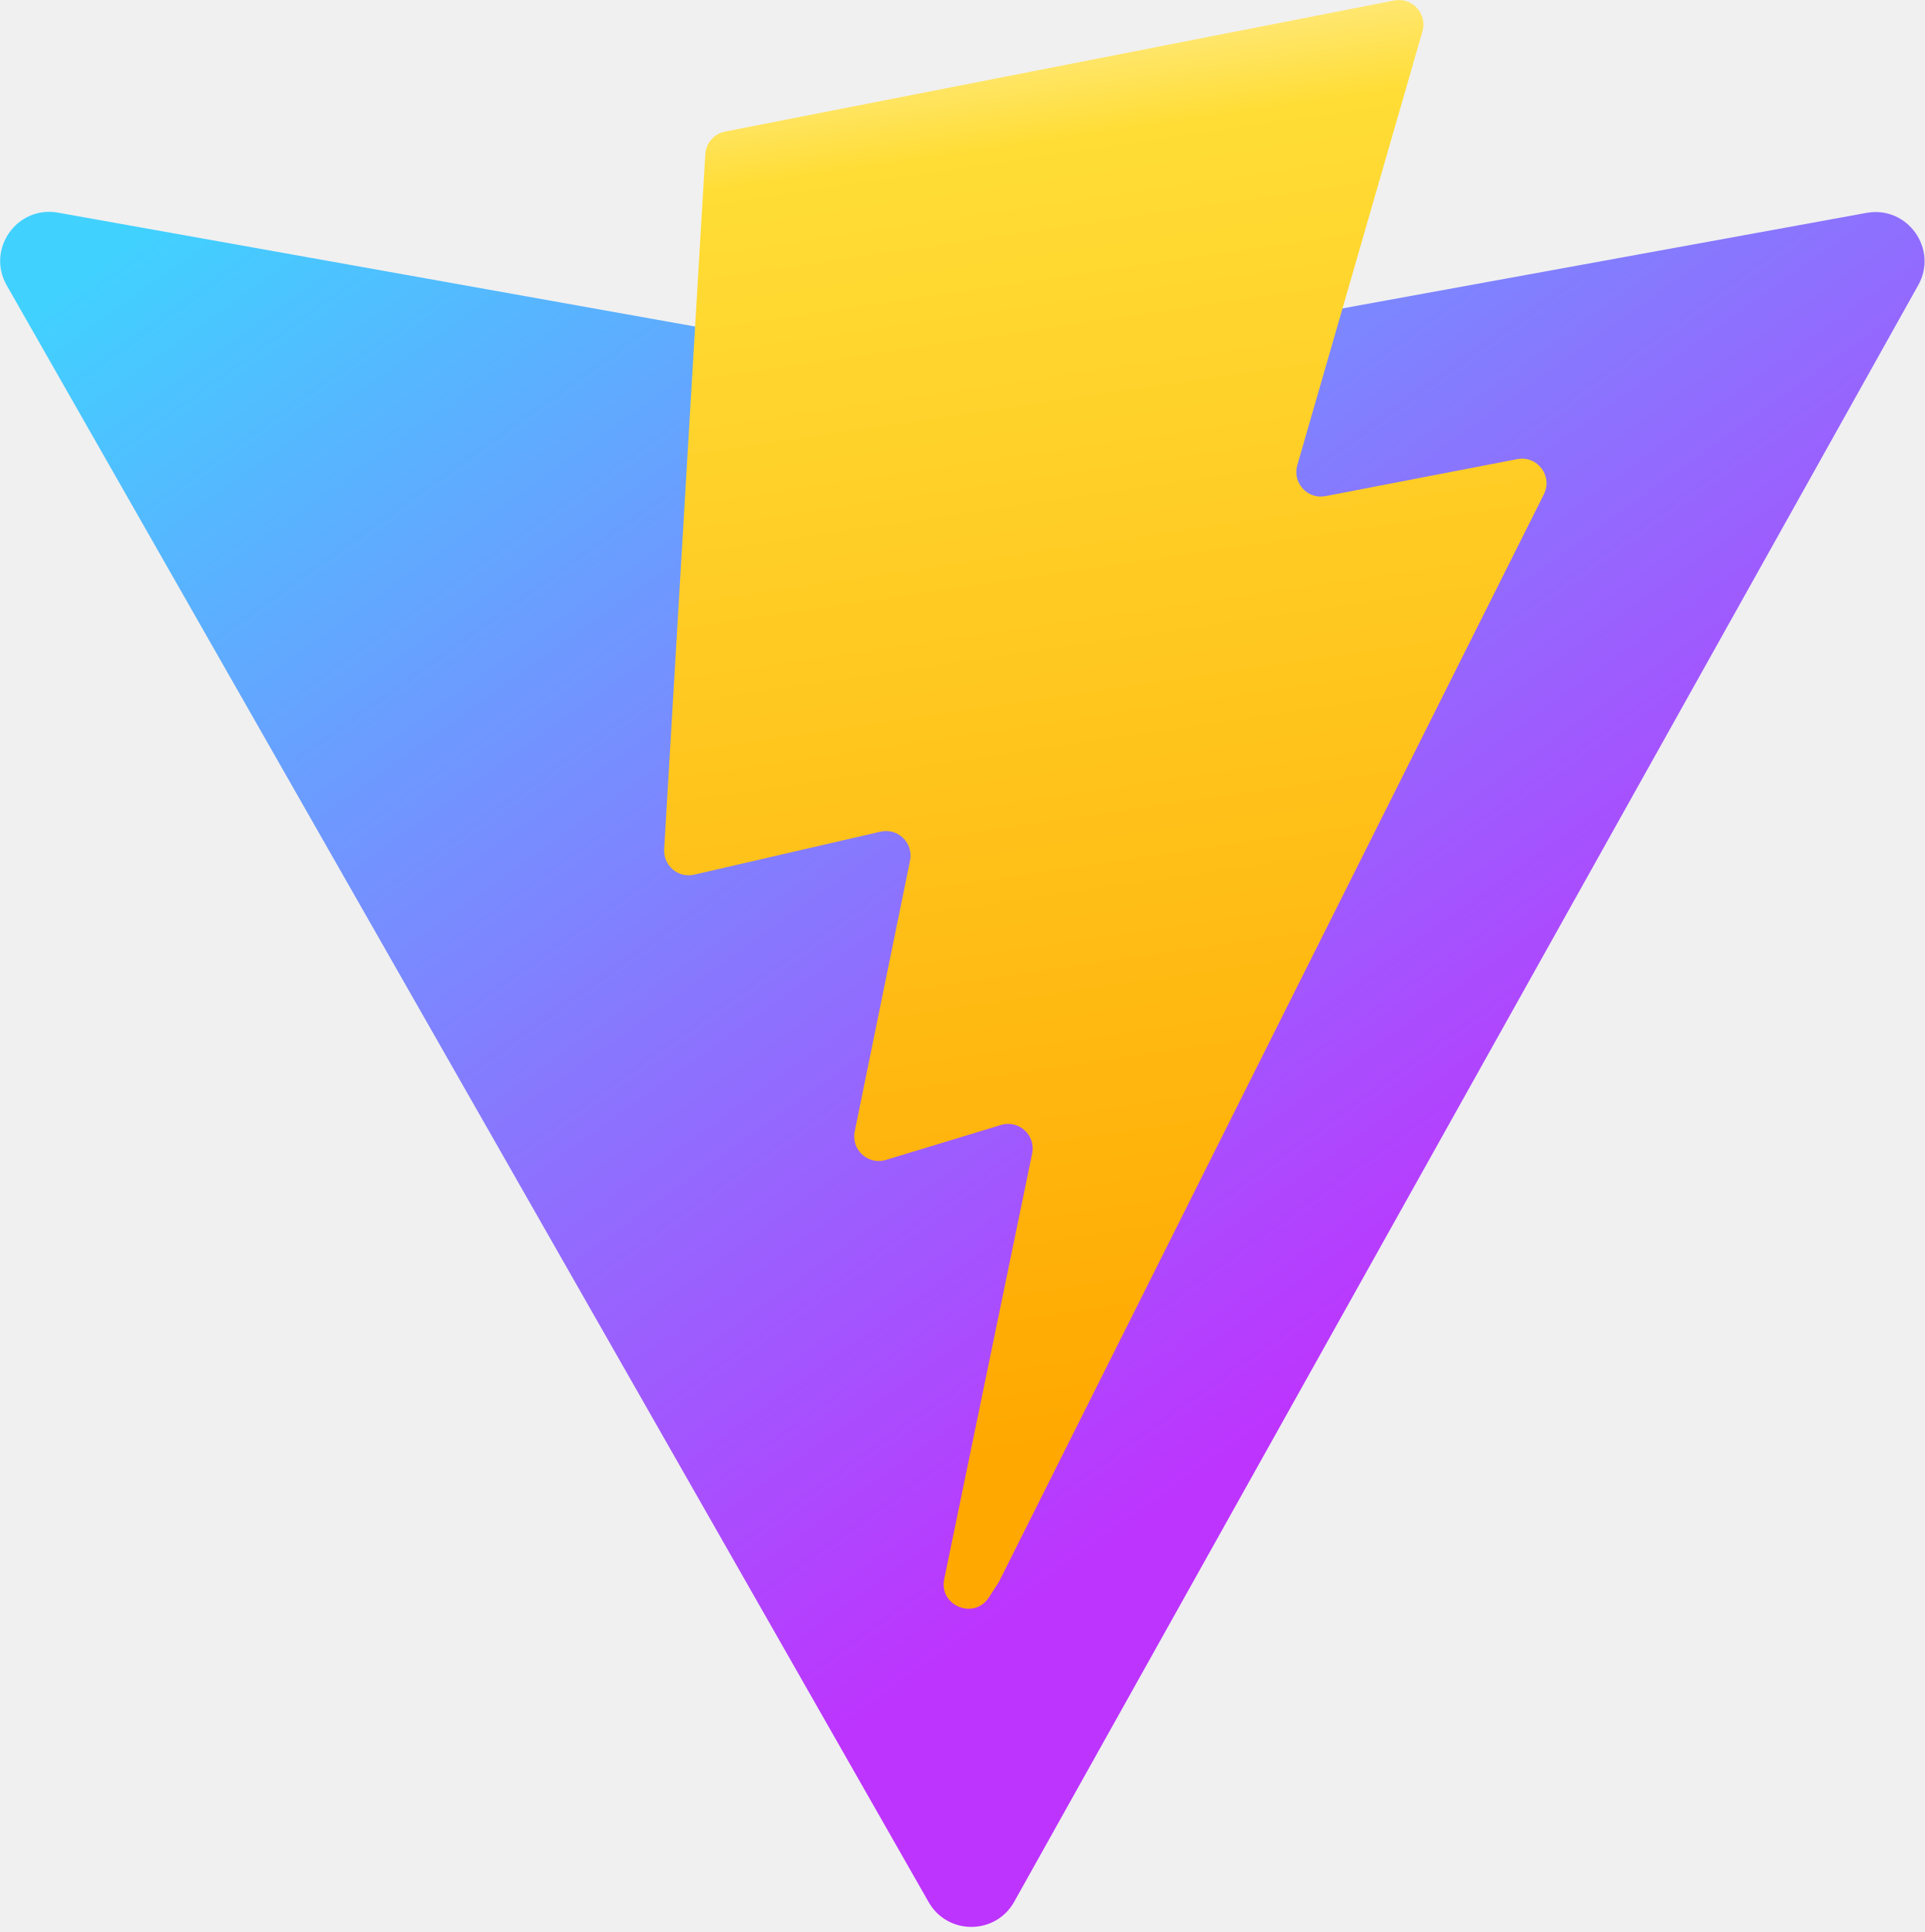
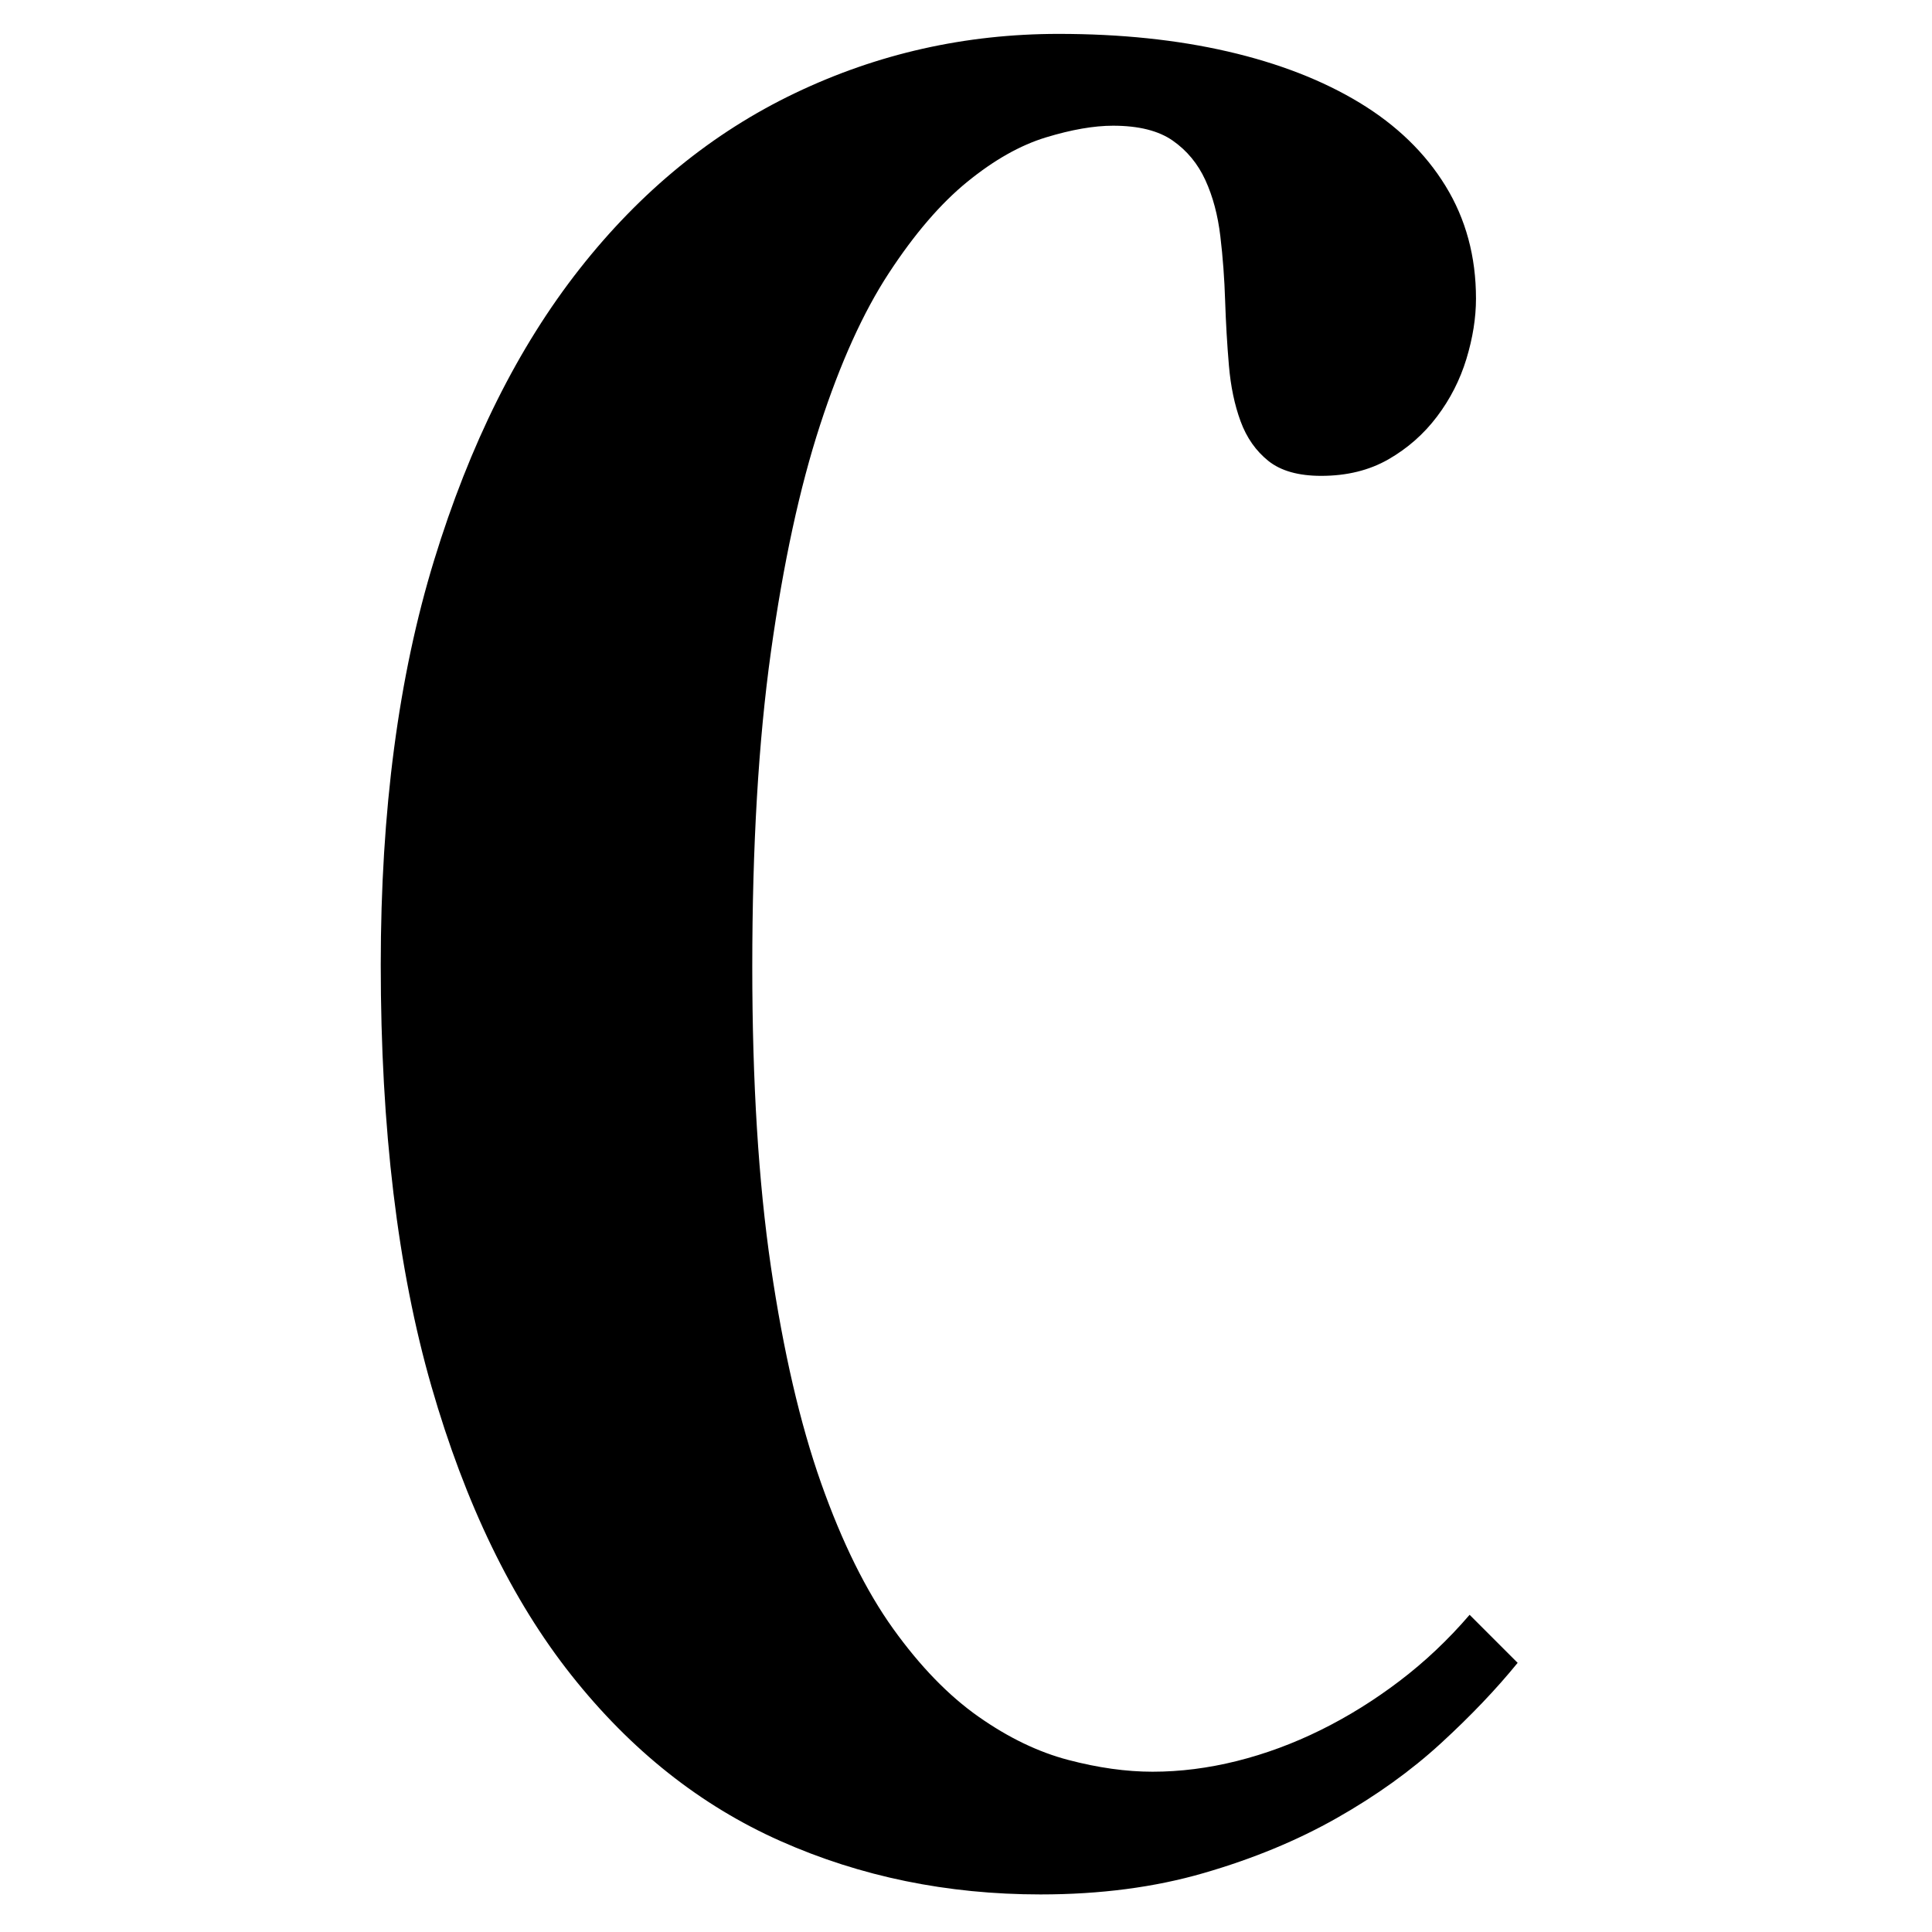
- <svg xmlns="http://www.w3.org/2000/svg" aria-hidden="true" role="img" class="iconify iconify--logos" width="31.88" height="32" preserveAspectRatio="xMidYMid meet" viewBox="0 0 256 257">
+ <svg xmlns="http://www.w3.org/2000/svg" width="512" zoomAndPan="magnify" viewBox="0 0 384 384" height="512" preserveAspectRatio="xMidYMid meet" version="1.0">
  <defs>
-     <linearGradient id="IconifyId1813088fe1fbc01fb466" x1="-.828%" x2="57.636%" y1="7.652%" y2="78.411%">
-       <stop offset="0%" stop-color="#41D1FF" />
-       <stop offset="100%" stop-color="#BD34FE" />
-     </linearGradient>
-     <linearGradient id="IconifyId1813088fe1fbc01fb467" x1="43.376%" x2="50.316%" y1="2.242%" y2="89.03%">
-       <stop offset="0%" stop-color="#FFEA83" />
-       <stop offset="8.333%" stop-color="#FFDD35" />
-       <stop offset="100%" stop-color="#FFA800" />
-     </linearGradient>
+     <g />
+     <clipPath id="c65ba4ae74">
+       <rect x="0" width="247" y="0" height="384" />
+     </clipPath>
  </defs>
-   <path fill="url(#IconifyId1813088fe1fbc01fb466)" d="M255.153 37.938L134.897 252.976c-2.483 4.44-8.862 4.466-11.382.048L.875 37.958c-2.746-4.814 1.371-10.646 6.827-9.67l120.385 21.517a6.537 6.537 0 0 0 2.322-.004l117.867-21.483c5.438-.991 9.574 4.796 6.877 9.62Z" />
-   <path fill="url(#IconifyId1813088fe1fbc01fb467)" d="M185.432.063L96.44 17.501a3.268 3.268 0 0 0-2.634 3.014l-5.474 92.456a3.268 3.268 0 0 0 3.997 3.378l24.777-5.718c2.318-.535 4.413 1.507 3.936 3.838l-7.361 36.047c-.495 2.426 1.782 4.5 4.151 3.78l15.304-4.649c2.372-.72 4.652 1.36 4.15 3.788l-11.698 56.621c-.732 3.542 3.979 5.473 5.943 2.437l1.313-2.028l72.516-144.72c1.215-2.423-.88-5.186-3.54-4.672l-25.505 4.922c-2.396.462-4.435-1.77-3.759-4.114l16.646-57.705c.677-2.35-1.37-4.583-3.769-4.113Z" />
+   <rect x="-38.4" width="460.8" fill="#ffffff" y="-38.4" height="460.8" fill-opacity="1" />
+   <rect x="-38.4" width="460.8" fill="#ffffff" y="-38.4" height="460.8" fill-opacity="1" />
+   <g transform="matrix(1, 0, 0, 1, 57, 0)">
+     <g clip-path="url(#c65ba4ae74)">
+       <g fill="#000000" fill-opacity="1">
+         <g transform="translate(1.285771, 323.9237)">
+           <g>
+             <path d="M 162.938 -298.938 C 159.125 -298.938 154.672 -298.16 149.578 -296.609 C 144.484 -295.055 139.285 -292.117 133.984 -287.797 C 128.68 -283.484 123.484 -277.438 118.391 -269.656 C 113.297 -261.883 108.734 -251.805 104.703 -239.422 C 100.672 -227.047 97.414 -212.02 94.938 -194.344 C 92.469 -176.664 91.234 -155.801 91.234 -131.75 C 91.234 -108.844 92.469 -88.973 94.938 -72.141 C 97.414 -55.305 100.738 -40.984 104.906 -29.172 C 109.082 -17.359 113.859 -7.703 119.234 -0.203 C 124.609 7.285 130.266 13.113 136.203 17.281 C 142.148 21.457 148.094 24.32 154.031 25.875 C 159.969 27.438 165.555 28.219 170.797 28.219 C 176.305 28.219 181.891 27.508 187.547 26.094 C 193.211 24.676 198.766 22.625 204.203 19.938 C 209.648 17.25 214.883 13.992 219.906 10.172 C 224.926 6.359 229.562 1.977 233.812 -2.969 L 243.359 6.578 C 239.109 11.805 234.016 17.145 228.078 22.594 C 222.141 28.039 215.242 32.988 207.391 37.438 C 199.535 41.895 190.727 45.535 180.969 48.359 C 171.219 51.191 160.398 52.609 148.516 52.609 C 129.984 52.609 112.758 49.07 96.844 42 C 80.938 34.938 67.078 23.941 55.266 9.016 C 43.453 -5.898 34.188 -25.023 27.469 -48.359 C 20.75 -71.703 17.391 -99.641 17.391 -132.172 C 17.391 -162.723 20.926 -189.523 28 -212.578 C 35.07 -235.641 44.691 -254.914 56.859 -270.406 C 69.023 -285.895 83.312 -297.562 99.719 -305.406 C 116.125 -313.258 133.594 -317.188 152.125 -317.188 C 164.426 -317.188 175.633 -316.02 185.75 -313.688 C 195.863 -311.352 204.598 -307.957 211.953 -303.5 C 219.305 -299.039 225 -293.523 229.031 -286.953 C 233.062 -280.379 235.078 -272.922 235.078 -264.578 C 235.078 -260.754 234.441 -256.754 233.172 -252.578 C 231.898 -248.41 229.953 -244.594 227.328 -241.125 C 224.711 -237.656 221.492 -234.82 217.672 -232.625 C 213.859 -230.438 209.406 -229.344 204.312 -229.344 C 199.789 -229.344 196.289 -230.332 193.812 -232.312 C 191.332 -234.301 189.492 -236.922 188.297 -240.172 C 187.098 -243.422 186.32 -247.129 185.969 -251.297 C 185.613 -255.473 185.363 -259.754 185.219 -264.141 C 185.082 -268.523 184.766 -272.801 184.266 -276.969 C 183.773 -281.145 182.785 -284.859 181.297 -288.109 C 179.805 -291.367 177.645 -293.988 174.812 -295.969 C 171.988 -297.945 168.031 -298.938 162.938 -298.938 Z M 162.938 -298.938 " />
+           </g>
+         </g>
+       </g>
+     </g>
+   </g>
</svg>
